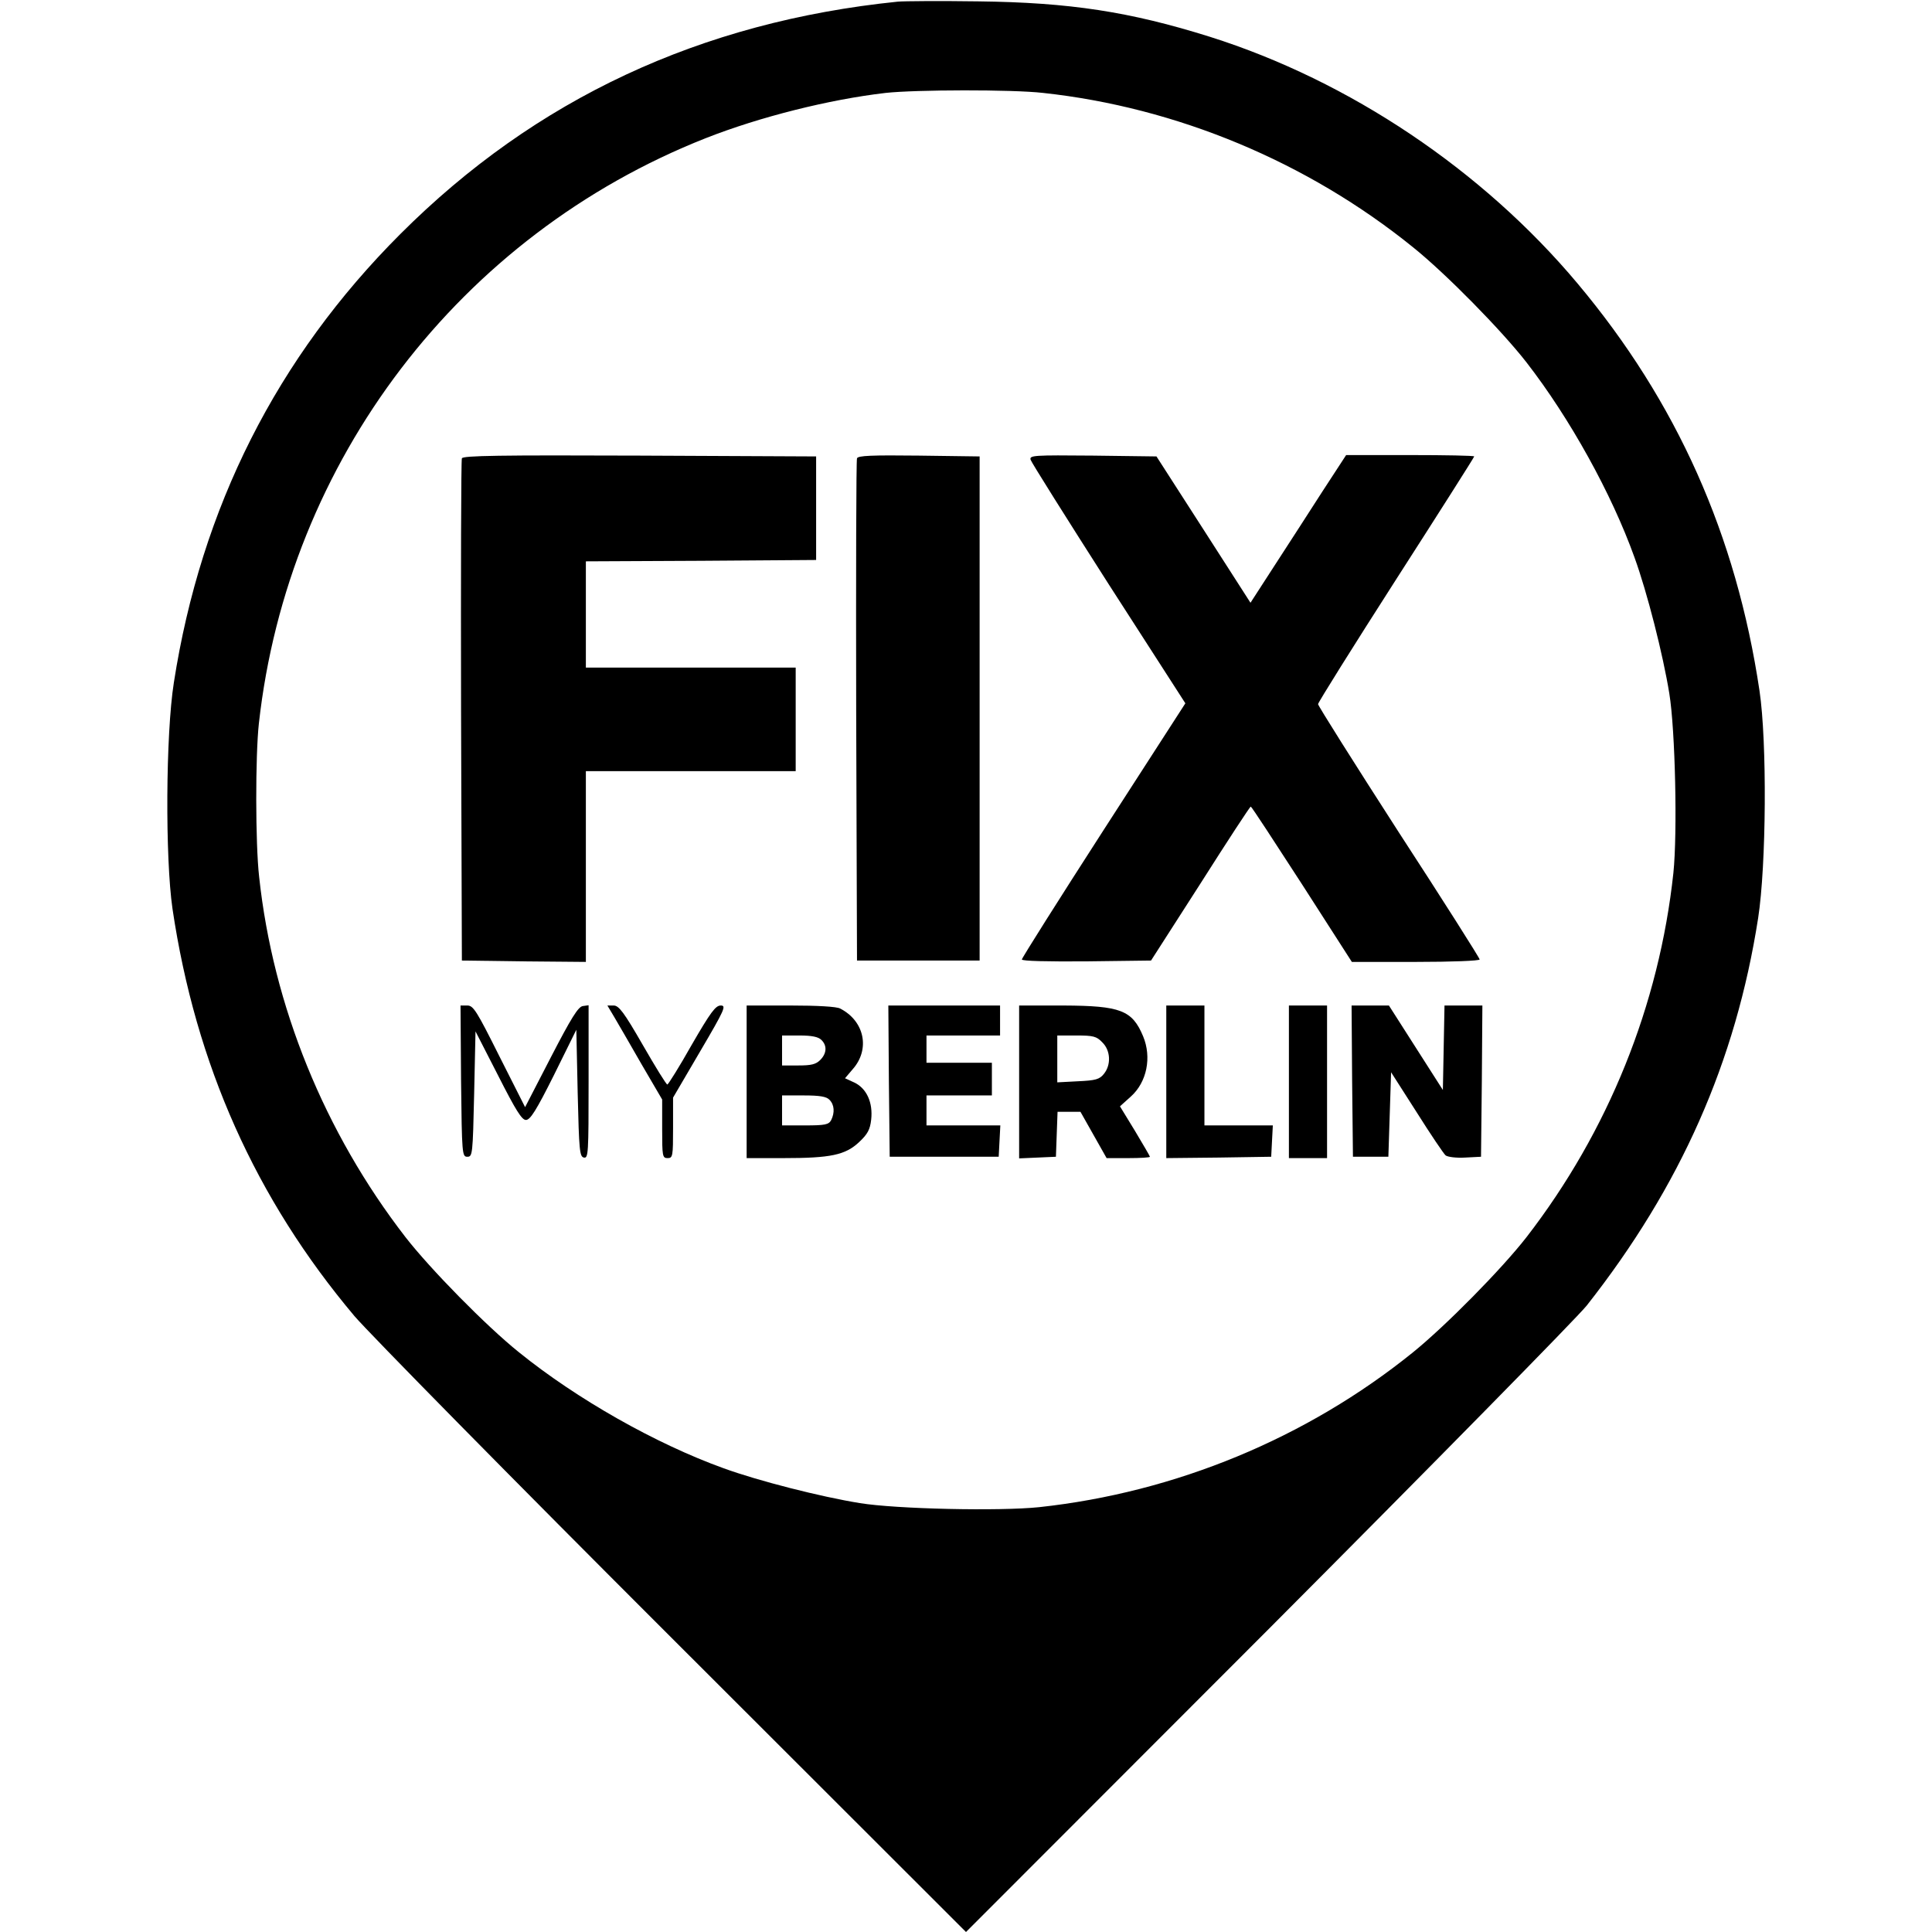
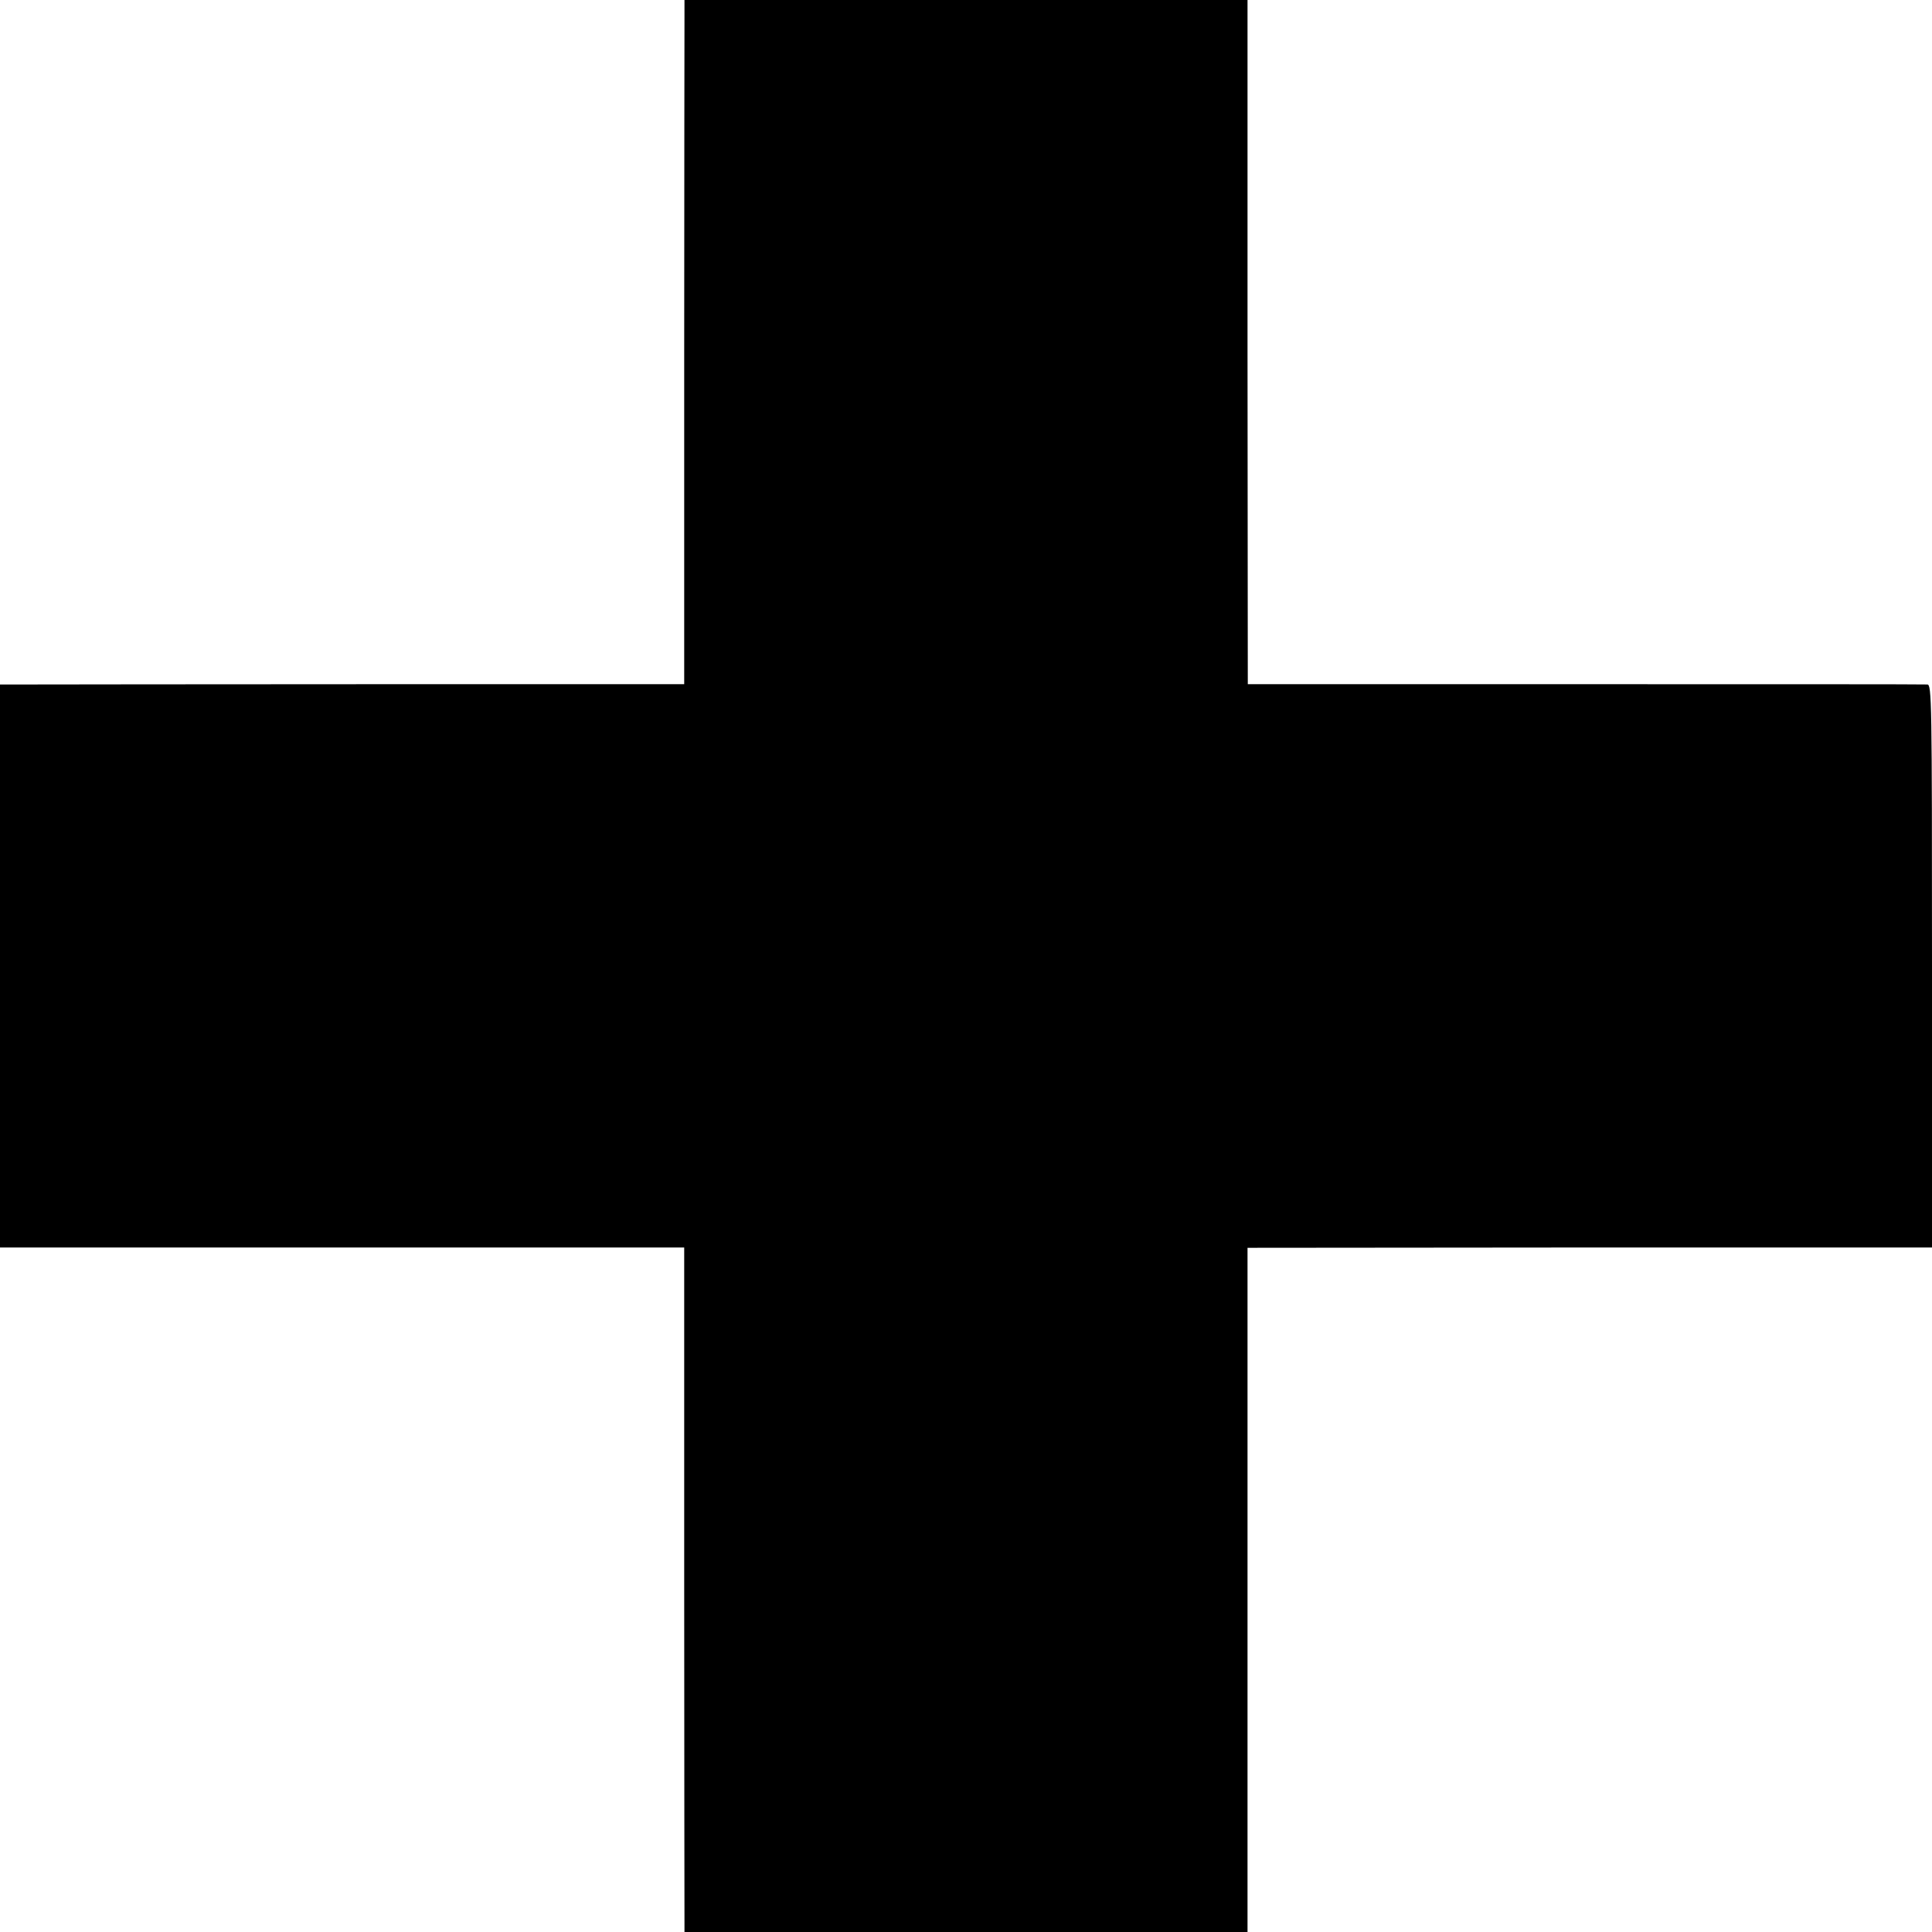
- <svg xmlns="http://www.w3.org/2000/svg" version="1.0" width="709pt" height="709pt" viewBox="0 0 709 709" preserveAspectRatio="xMidYMid meet">
-   <g transform="translate(0,709) scale(0.1,-0.1)" fill="#000000" stroke="none">
-     <path d="M3295 7084 c-724 -74 -1330 -357 -1826 -853 -453 -453 -731 -1003 -831 -1646 -30 -190 -32 -644 -5 -830 85 -572 305 -1064 668 -1495 54 -63 580 -598 1171 -1188 l1073 -1072 1106 1107 c608 610 1135 1146 1172 1192 344 437 547 895 629 1422 30 194 33 646 5 834 -85 570 -303 1060 -668 1495 -348 415 -836 743 -1349 905 -293 92 -514 126 -850 130 -140 2 -273 1 -295 -1z m533 -335 c490 -53 970 -253 1357 -566 121 -97 326 -306 417 -423 159 -205 312 -481 396 -715 47 -129 105 -358 128 -500 22 -135 30 -513 15 -658 -52 -485 -239 -949 -539 -1337 -91 -117 -296 -325 -417 -423 -390 -315 -872 -514 -1372 -568 -145 -15 -523 -7 -658 15 -142 23 -371 81 -500 128 -249 90 -537 253 -750 425 -121 97 -326 306 -417 423 -297 384 -486 848 -537 1322 -14 123 -14 445 -1 563 107 965 738 1792 1640 2148 198 78 453 142 660 166 109 12 465 13 578 0z" />
-     <path d="M1695 5408 c-3 -7 -4 -425 -3 -928 l3 -915 228 -3 227 -2 0 350 0 350 385 0 385 0 0 190 0 190 -385 0 -385 0 0 195 0 195 423 2 422 3 0 190 0 190 -648 3 c-513 2 -649 0 -652 -10z" />
-     <path d="M3145 5408 c-3 -7 -4 -425 -3 -928 l3 -915 225 0 225 0 0 925 0 925 -223 3 c-173 2 -224 0 -227 -10z" />
-     <path d="M3782 5403 c3 -10 132 -215 286 -456 l282 -438 -300 -465 c-165 -256 -300 -470 -300 -475 0 -6 94 -8 237 -7 l237 3 181 282 c99 156 182 283 185 283 3 0 87 -129 188 -285 l183 -285 235 0 c131 0 234 4 234 9 0 5 -133 215 -297 467 -163 253 -296 464 -296 470 0 6 129 212 286 457 158 246 287 449 287 452 0 3 -106 5 -235 5 l-235 0 -88 -135 c-48 -75 -127 -197 -175 -271 l-88 -136 -172 268 -173 269 -233 3 c-219 2 -233 1 -229 -15z" />
-     <path d="M1692 3123 c3 -270 4 -278 23 -278 19 0 20 8 25 230 l5 230 83 -162 c65 -128 87 -163 102 -163 16 0 38 35 103 165 l82 166 5 -233 c5 -211 7 -233 23 -236 16 -3 17 15 17 278 l0 281 -21 -3 c-17 -2 -43 -44 -117 -187 l-95 -184 -94 186 c-84 168 -96 187 -118 187 l-25 0 2 -277z" />
-     <path d="M2254 3358 c14 -24 59 -101 100 -173 l76 -130 0 -107 c0 -101 1 -108 20 -108 19 0 20 7 20 111 l0 111 99 169 c91 155 97 169 76 169 -19 0 -37 -24 -107 -145 -45 -80 -86 -145 -89 -145 -4 0 -44 65 -90 145 -69 120 -88 145 -107 145 l-23 0 25 -42z" />
-     <path d="M2740 3120 l0 -280 135 0 c173 0 227 11 278 59 31 29 40 46 44 82 7 62 -16 114 -61 136 l-35 16 28 33 c65 73 44 177 -46 223 -13 7 -83 11 -182 11 l-161 0 0 -280z m274 154 c22 -21 20 -50 -4 -74 -16 -16 -33 -20 -80 -20 l-60 0 0 55 0 55 64 0 c45 0 69 -5 80 -16z m30 -220 c18 -18 20 -47 6 -75 -9 -16 -22 -19 -95 -19 l-85 0 0 55 0 55 79 0 c59 0 84 -4 95 -16z" />
-     <path d="M3262 3123 l3 -278 200 0 200 0 3 58 3 57 -136 0 -135 0 0 55 0 55 120 0 120 0 0 60 0 60 -120 0 -120 0 0 50 0 50 135 0 135 0 0 55 0 55 -205 0 -205 0 2 -277z" />
-     <path d="M3740 3120 l0 -281 68 3 67 3 3 83 3 82 42 0 42 0 48 -85 48 -85 80 0 c43 0 79 2 79 5 0 2 -25 45 -55 95 l-55 90 40 36 c59 53 77 144 45 221 -40 96 -83 112 -292 113 l-163 0 0 -280z m305 145 c31 -30 33 -83 6 -116 -16 -20 -30 -24 -95 -27 l-76 -4 0 86 0 86 70 0 c62 0 74 -3 95 -25z" />
-     <path d="M4280 3120 l0 -280 193 2 192 3 3 58 3 57 -126 0 -125 0 0 220 0 220 -70 0 -70 0 0 -280z" />
-     <path d="M4730 3120 l0 -280 70 0 70 0 0 280 0 280 -70 0 -70 0 0 -280z" />
-     <path d="M4962 3123 l3 -278 65 0 65 0 5 155 5 155 94 -147 c51 -81 99 -152 106 -158 8 -6 40 -10 72 -8 l58 3 3 278 2 277 -70 0 -69 0 -3 -155 -3 -155 -99 155 -99 155 -69 0 -68 0 2 -277z" />
-   </g>
+ <svg xmlns="http://www.w3.org/2000/svg" version="1" width="933.333" height="933.333" viewBox="0 0 700 700">
+   <path d="M248 6.2c0 3.5-.1 59.3-.1 124v117.7H134.2c-62.5 0-118.3.1-123.9.1H0v204H247.9v120.2c0 66.2.1 122 .1 124v3.8h204v-17.8V452.1l114.8-.1H700V350c0-96.5-.1-102-1.7-102-1-.1-56.8-.1-124-.1H452.1l-.1-119.7V0H248v6.2z" />
</svg>
